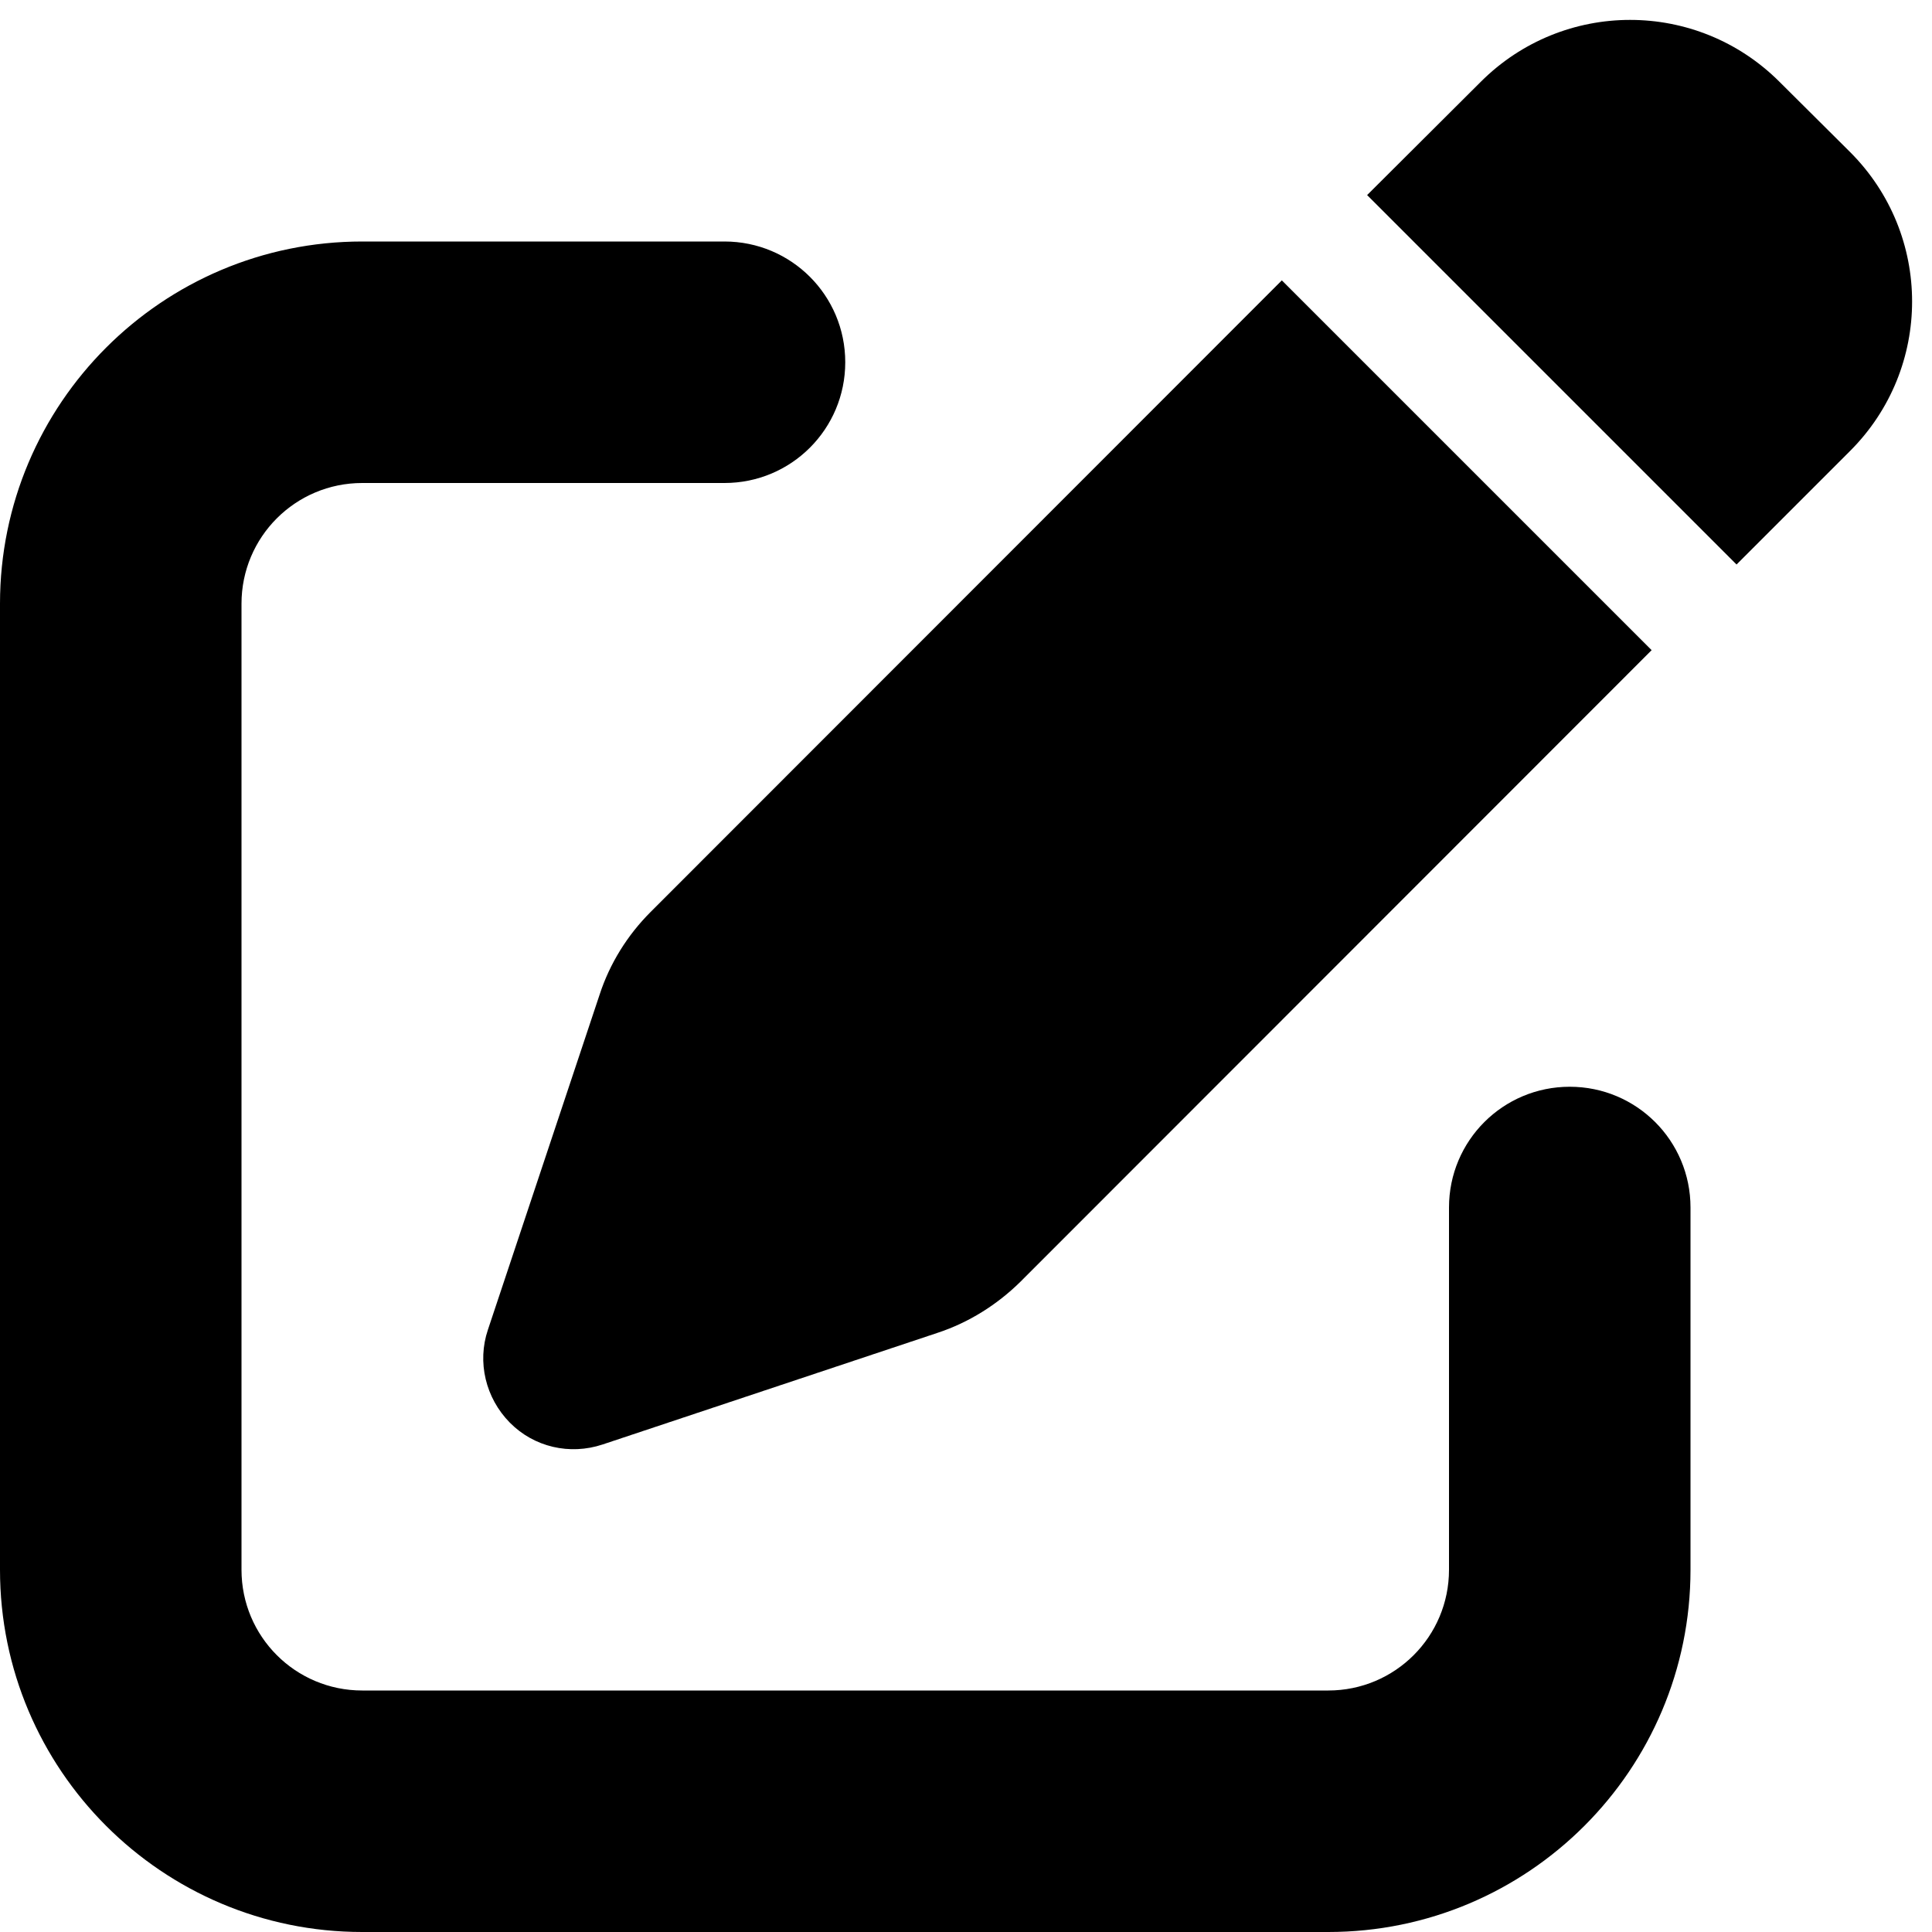
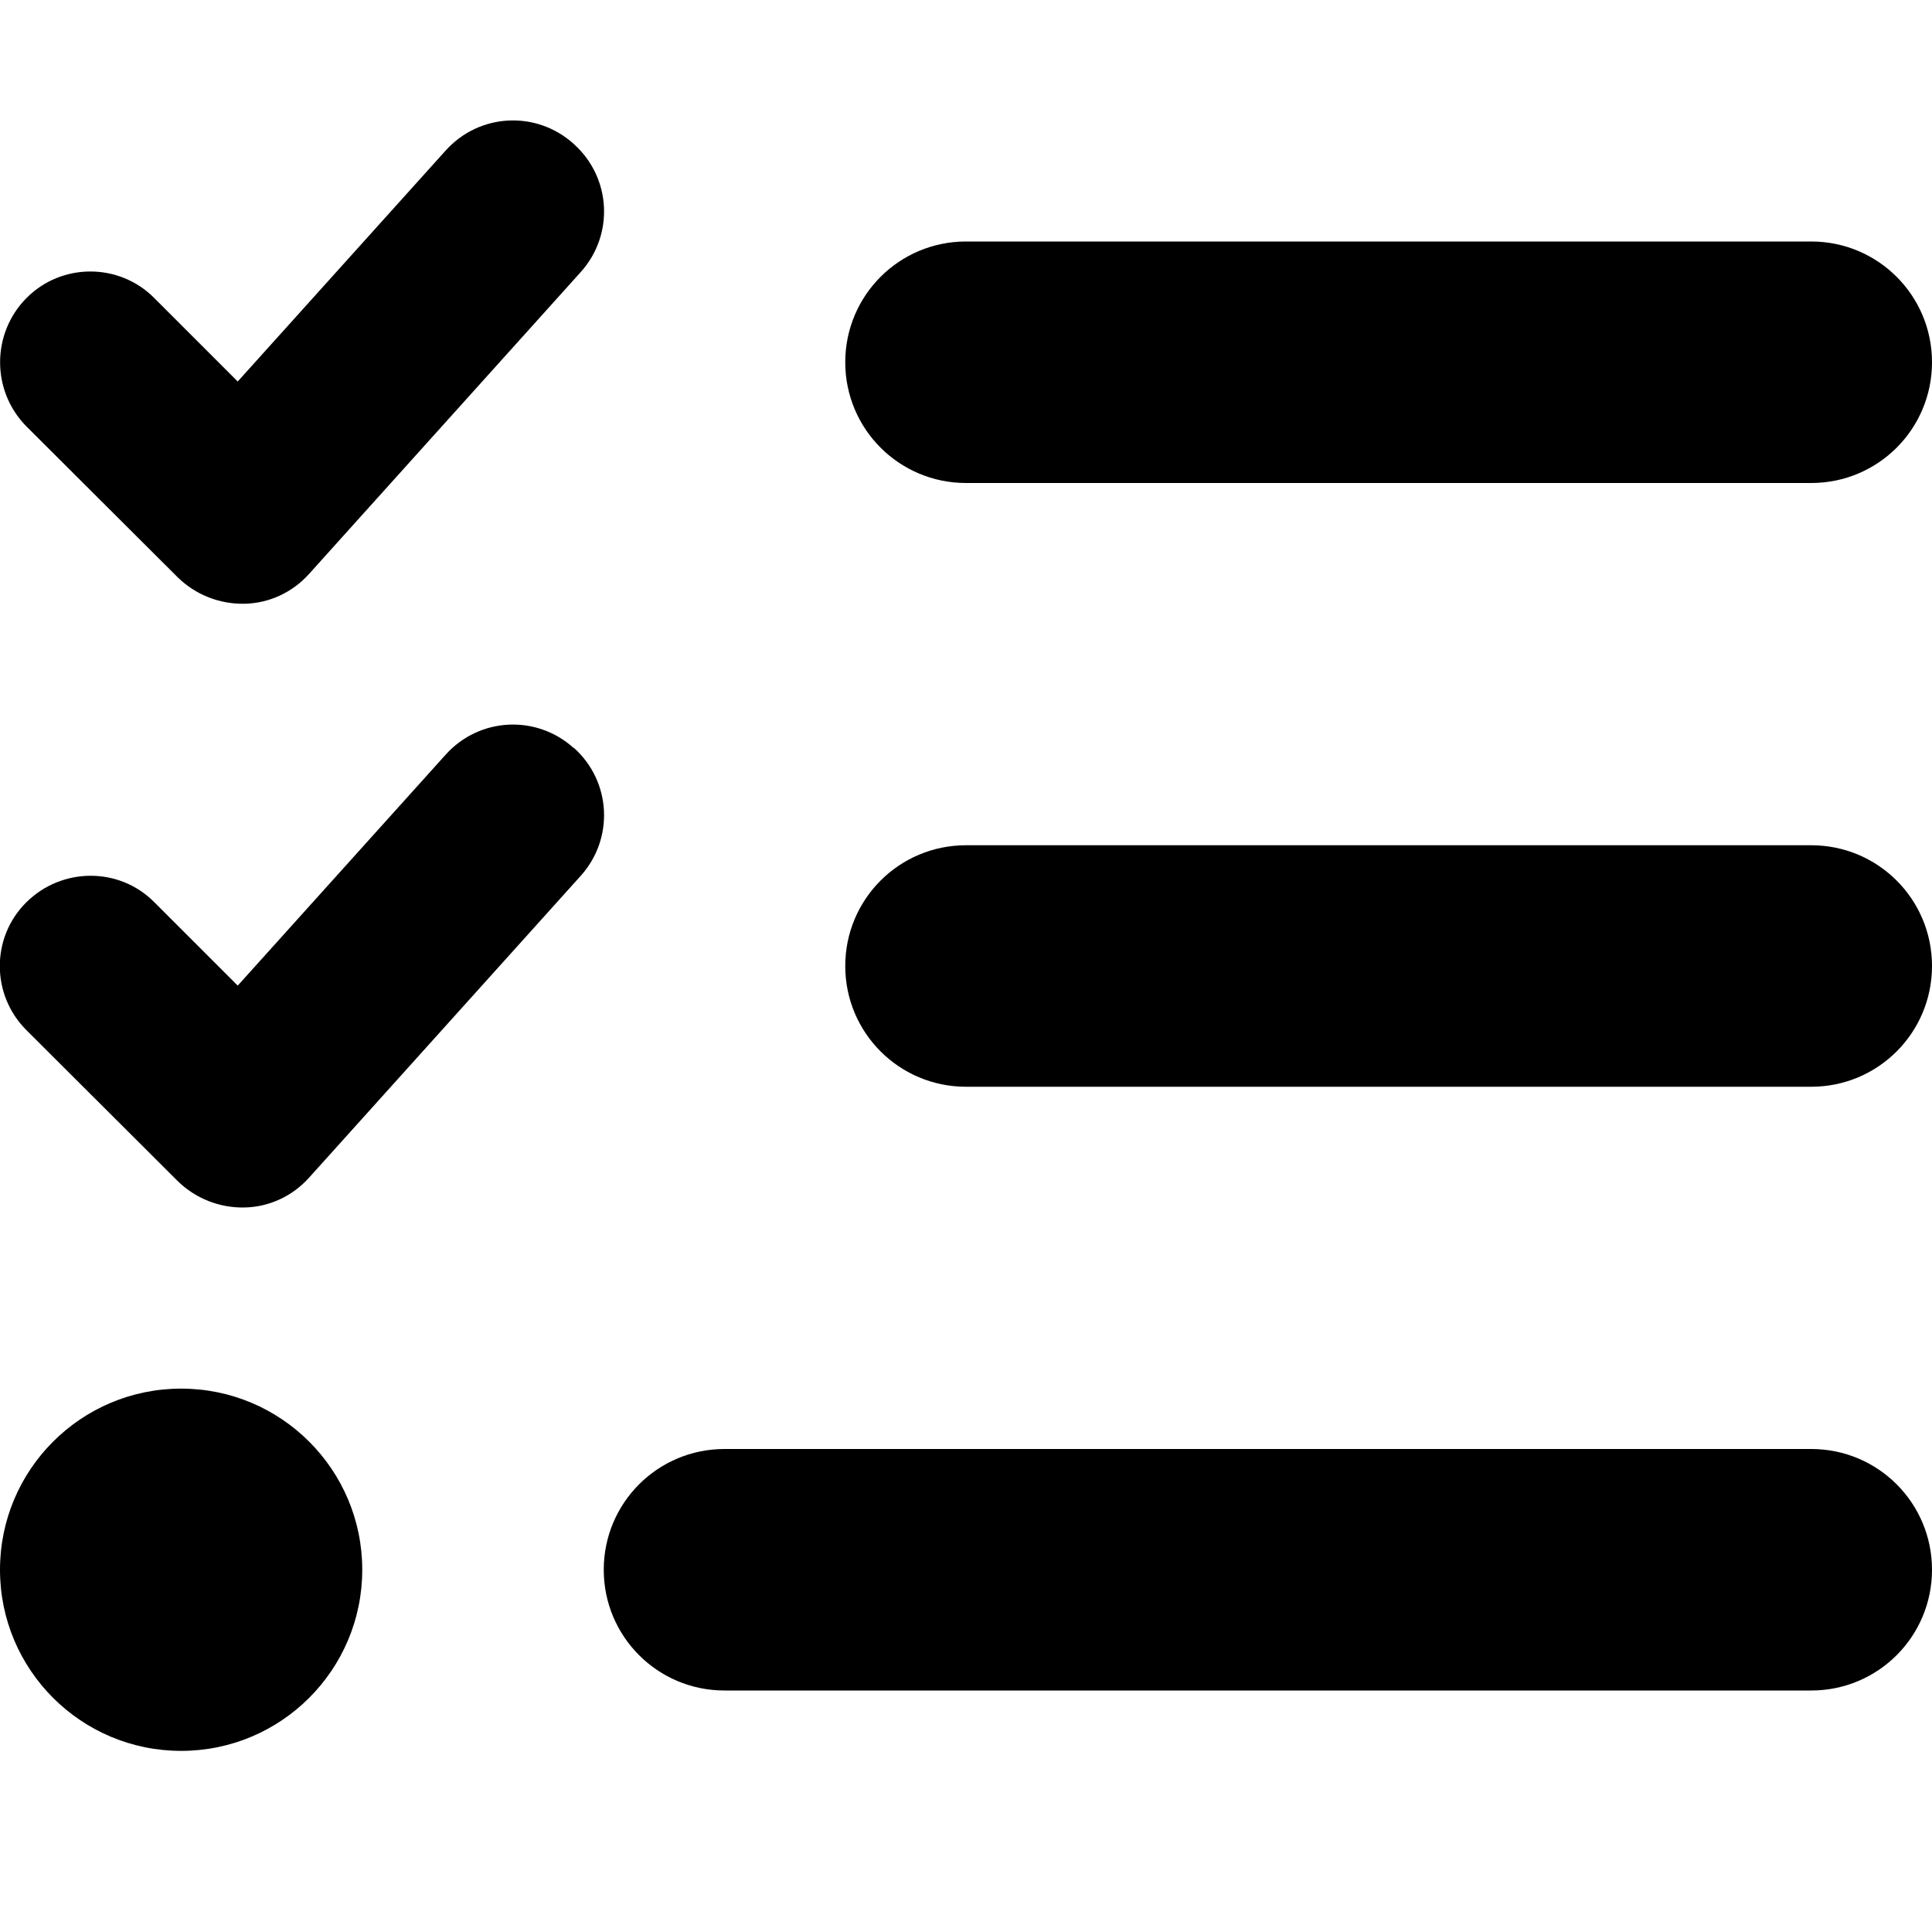
<svg xmlns="http://www.w3.org/2000/svg" viewBox="0 0 512 512">
-   <path d="M471.6 21.7c-21.9-21.9-57.3-21.9-79.2 0L362.3 51.7l97.9 97.9 30.1-30.1c21.9-21.9 21.9-57.3 0-79.2L471.6 21.7zm-299.2 220c-6.1 6.1-10.8 13.6-13.5 21.9l-29.6 88.8c-2.9 8.6-.6 18.1 5.8 24.6s15.9 8.7 24.6 5.8l88.8-29.6c8.2-2.7 15.7-7.4 21.9-13.5L437.7 172.3 339.7 74.3 172.4 241.7zM96 64C43 64 0 107 0 160V416c0 53 43 96 96 96H352c53 0 96-43 96-96V320c0-17.7-14.3-32-32-32s-32 14.3-32 32v96c0 17.7-14.3 32-32 32H96c-17.7 0-32-14.3-32-32V160c0-17.7 14.3-32 32-32h96c17.7 0 32-14.3 32-32s-14.3-32-32-32H96z" />
+   <path d="M152.1 38.2c9.9 8.9 10.7 24 1.8 33.9l-72 80c-4.4 4.9-10.6 7.8-17.2 7.9s-12.9-2.4-17.6-7L7 113C-2.3 103.6-2.3 88.4 7 79s24.6-9.4 33.9 0l22.1 22.1 55.1-61.2c8.9-9.9 24-10.7 33.9-1.8zm0 160c9.9 8.9 10.7 24 1.8 33.9l-72 80c-4.4 4.9-10.6 7.8-17.2 7.9s-12.9-2.4-17.6-7L7 273c-9.4-9.4-9.4-24.6 0-33.9s24.6-9.4 33.9 0l22.1 22.1 55.1-61.2c8.9-9.9 24-10.7 33.9-1.8zM224 96c0-17.7 14.3-32 32-32H480c17.7 0 32 14.3 32 32s-14.3 32-32 32H256c-17.7 0-32-14.3-32-32zm0 160c0-17.7 14.3-32 32-32H480c17.7 0 32 14.3 32 32s-14.3 32-32 32H256c-17.7 0-32-14.3-32-32zM160 416c0-17.7 14.3-32 32-32H480c17.7 0 32 14.3 32 32s-14.3 32-32 32H192c-17.7 0-32-14.3-32-32zM48 368a48 48 0 1 1 0 96 48 48 0 1 1 0-96z" />
</svg>
